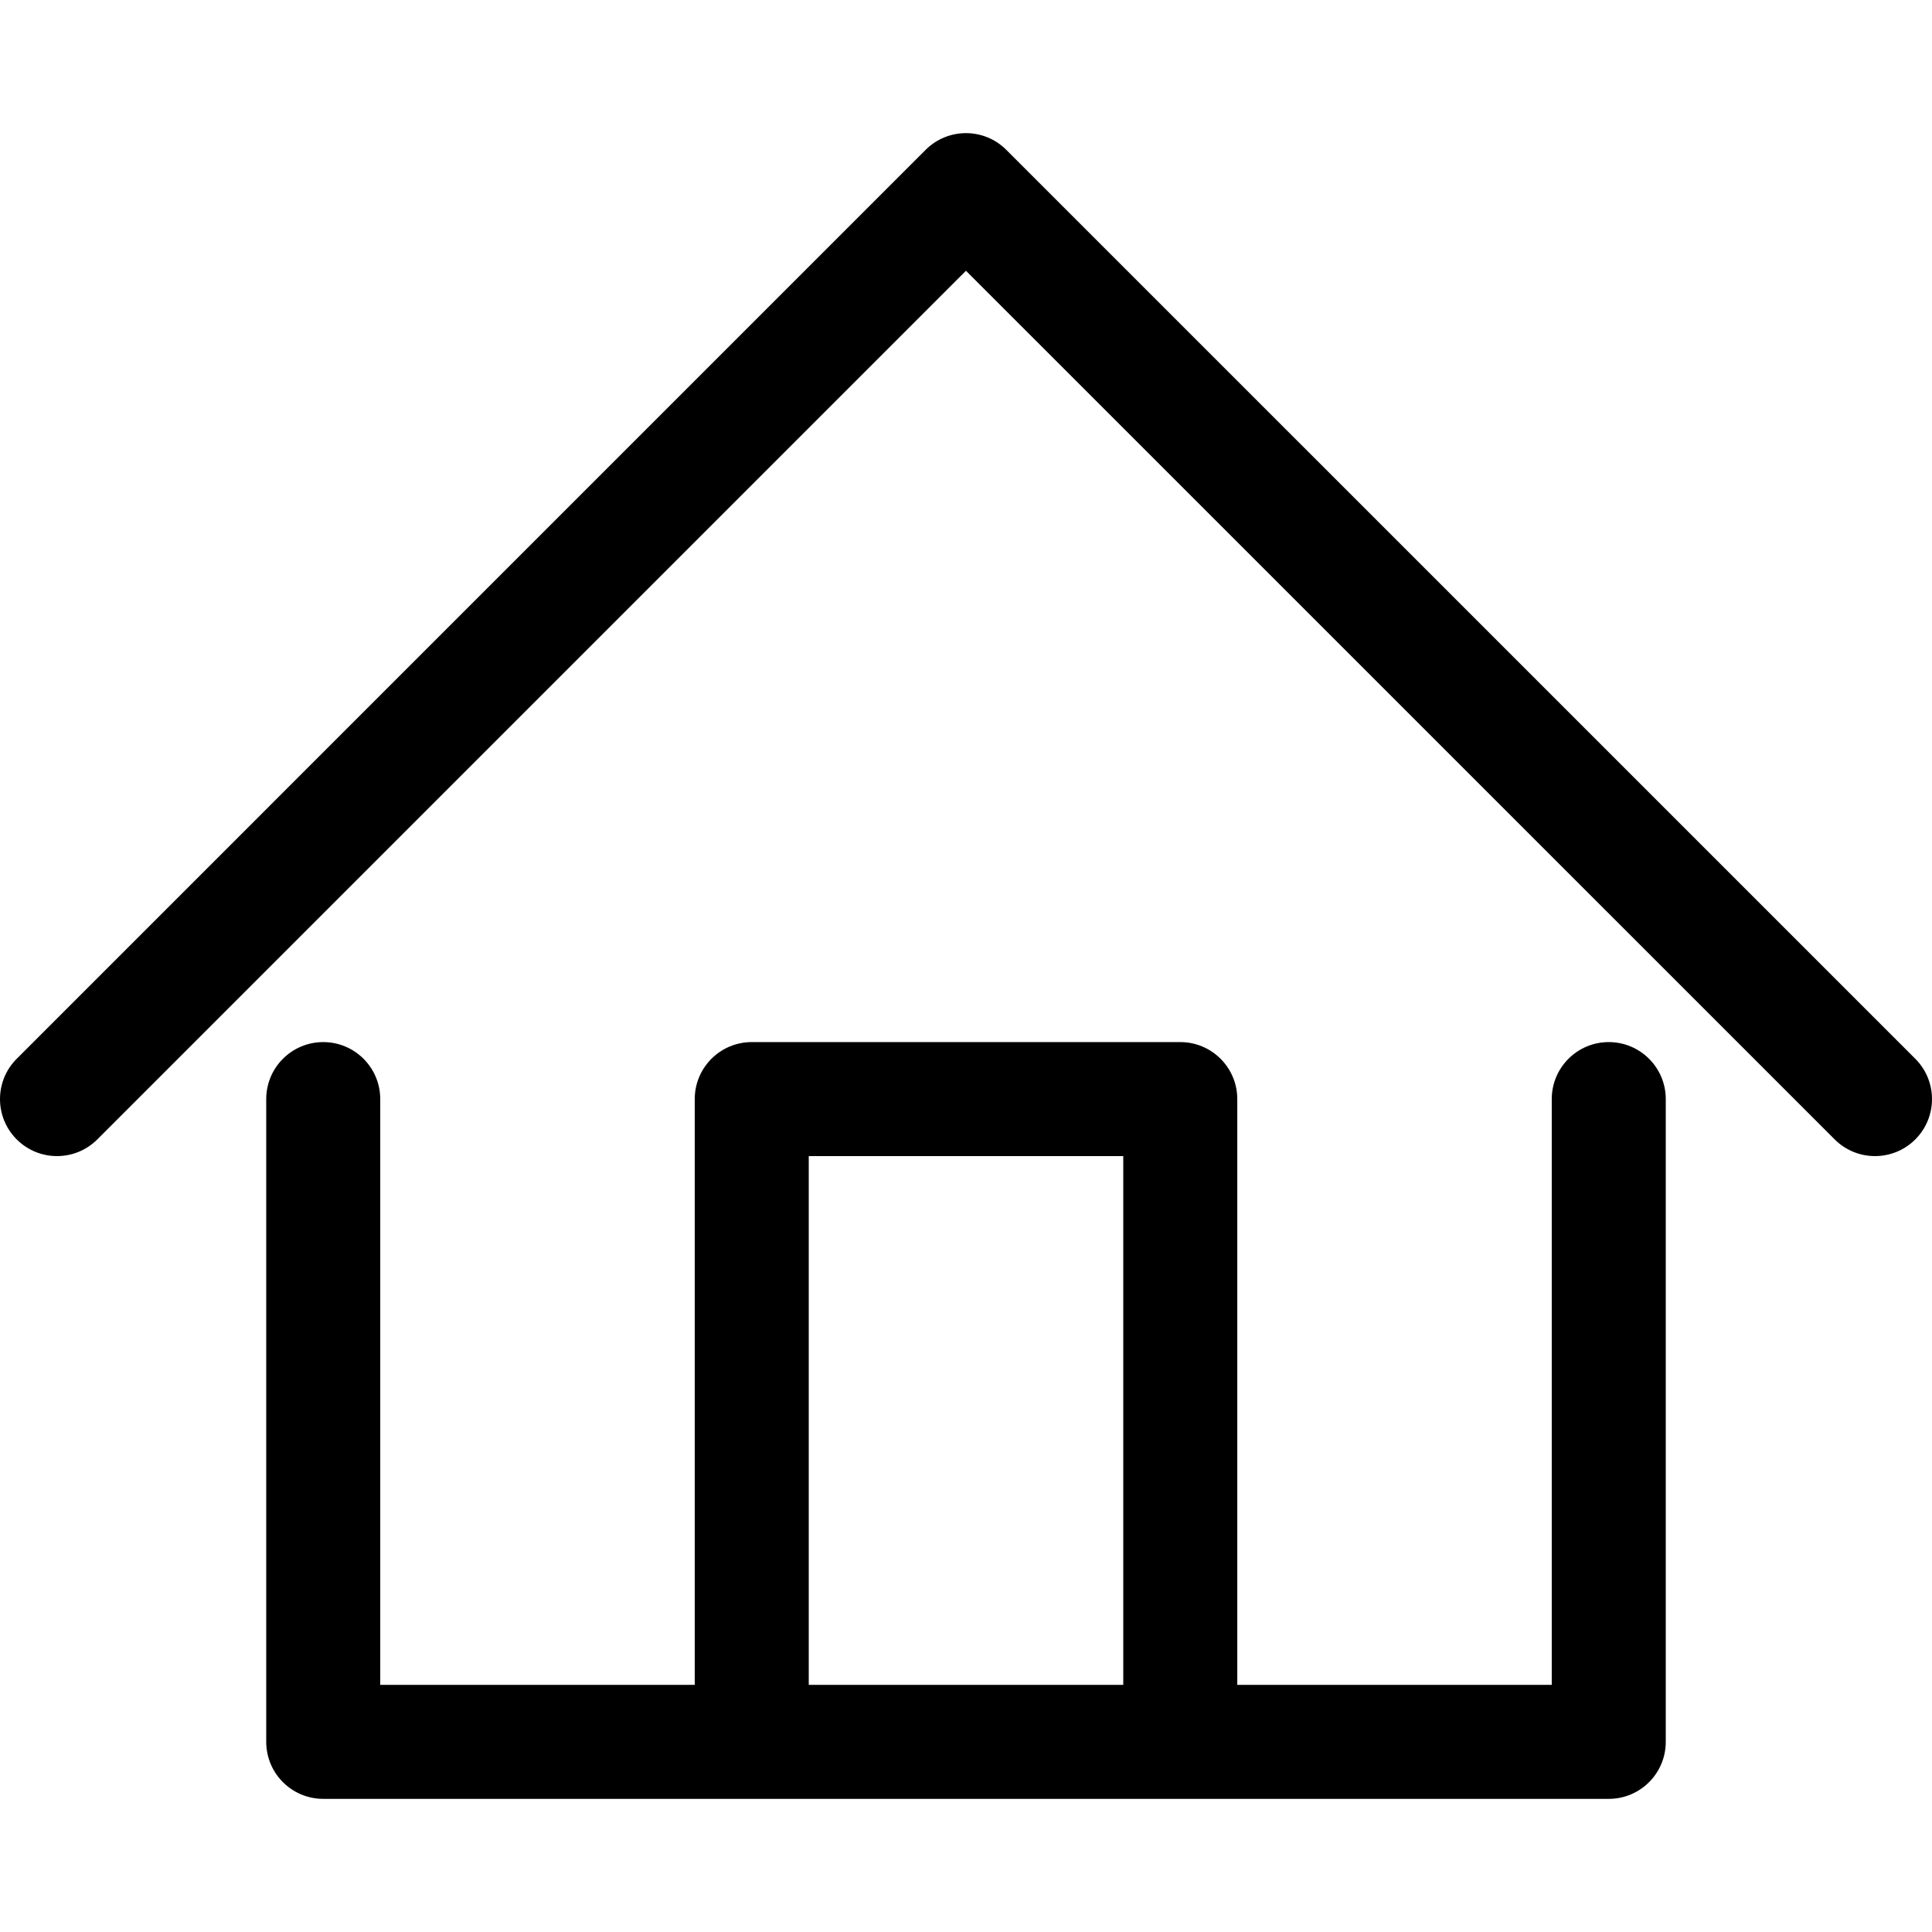
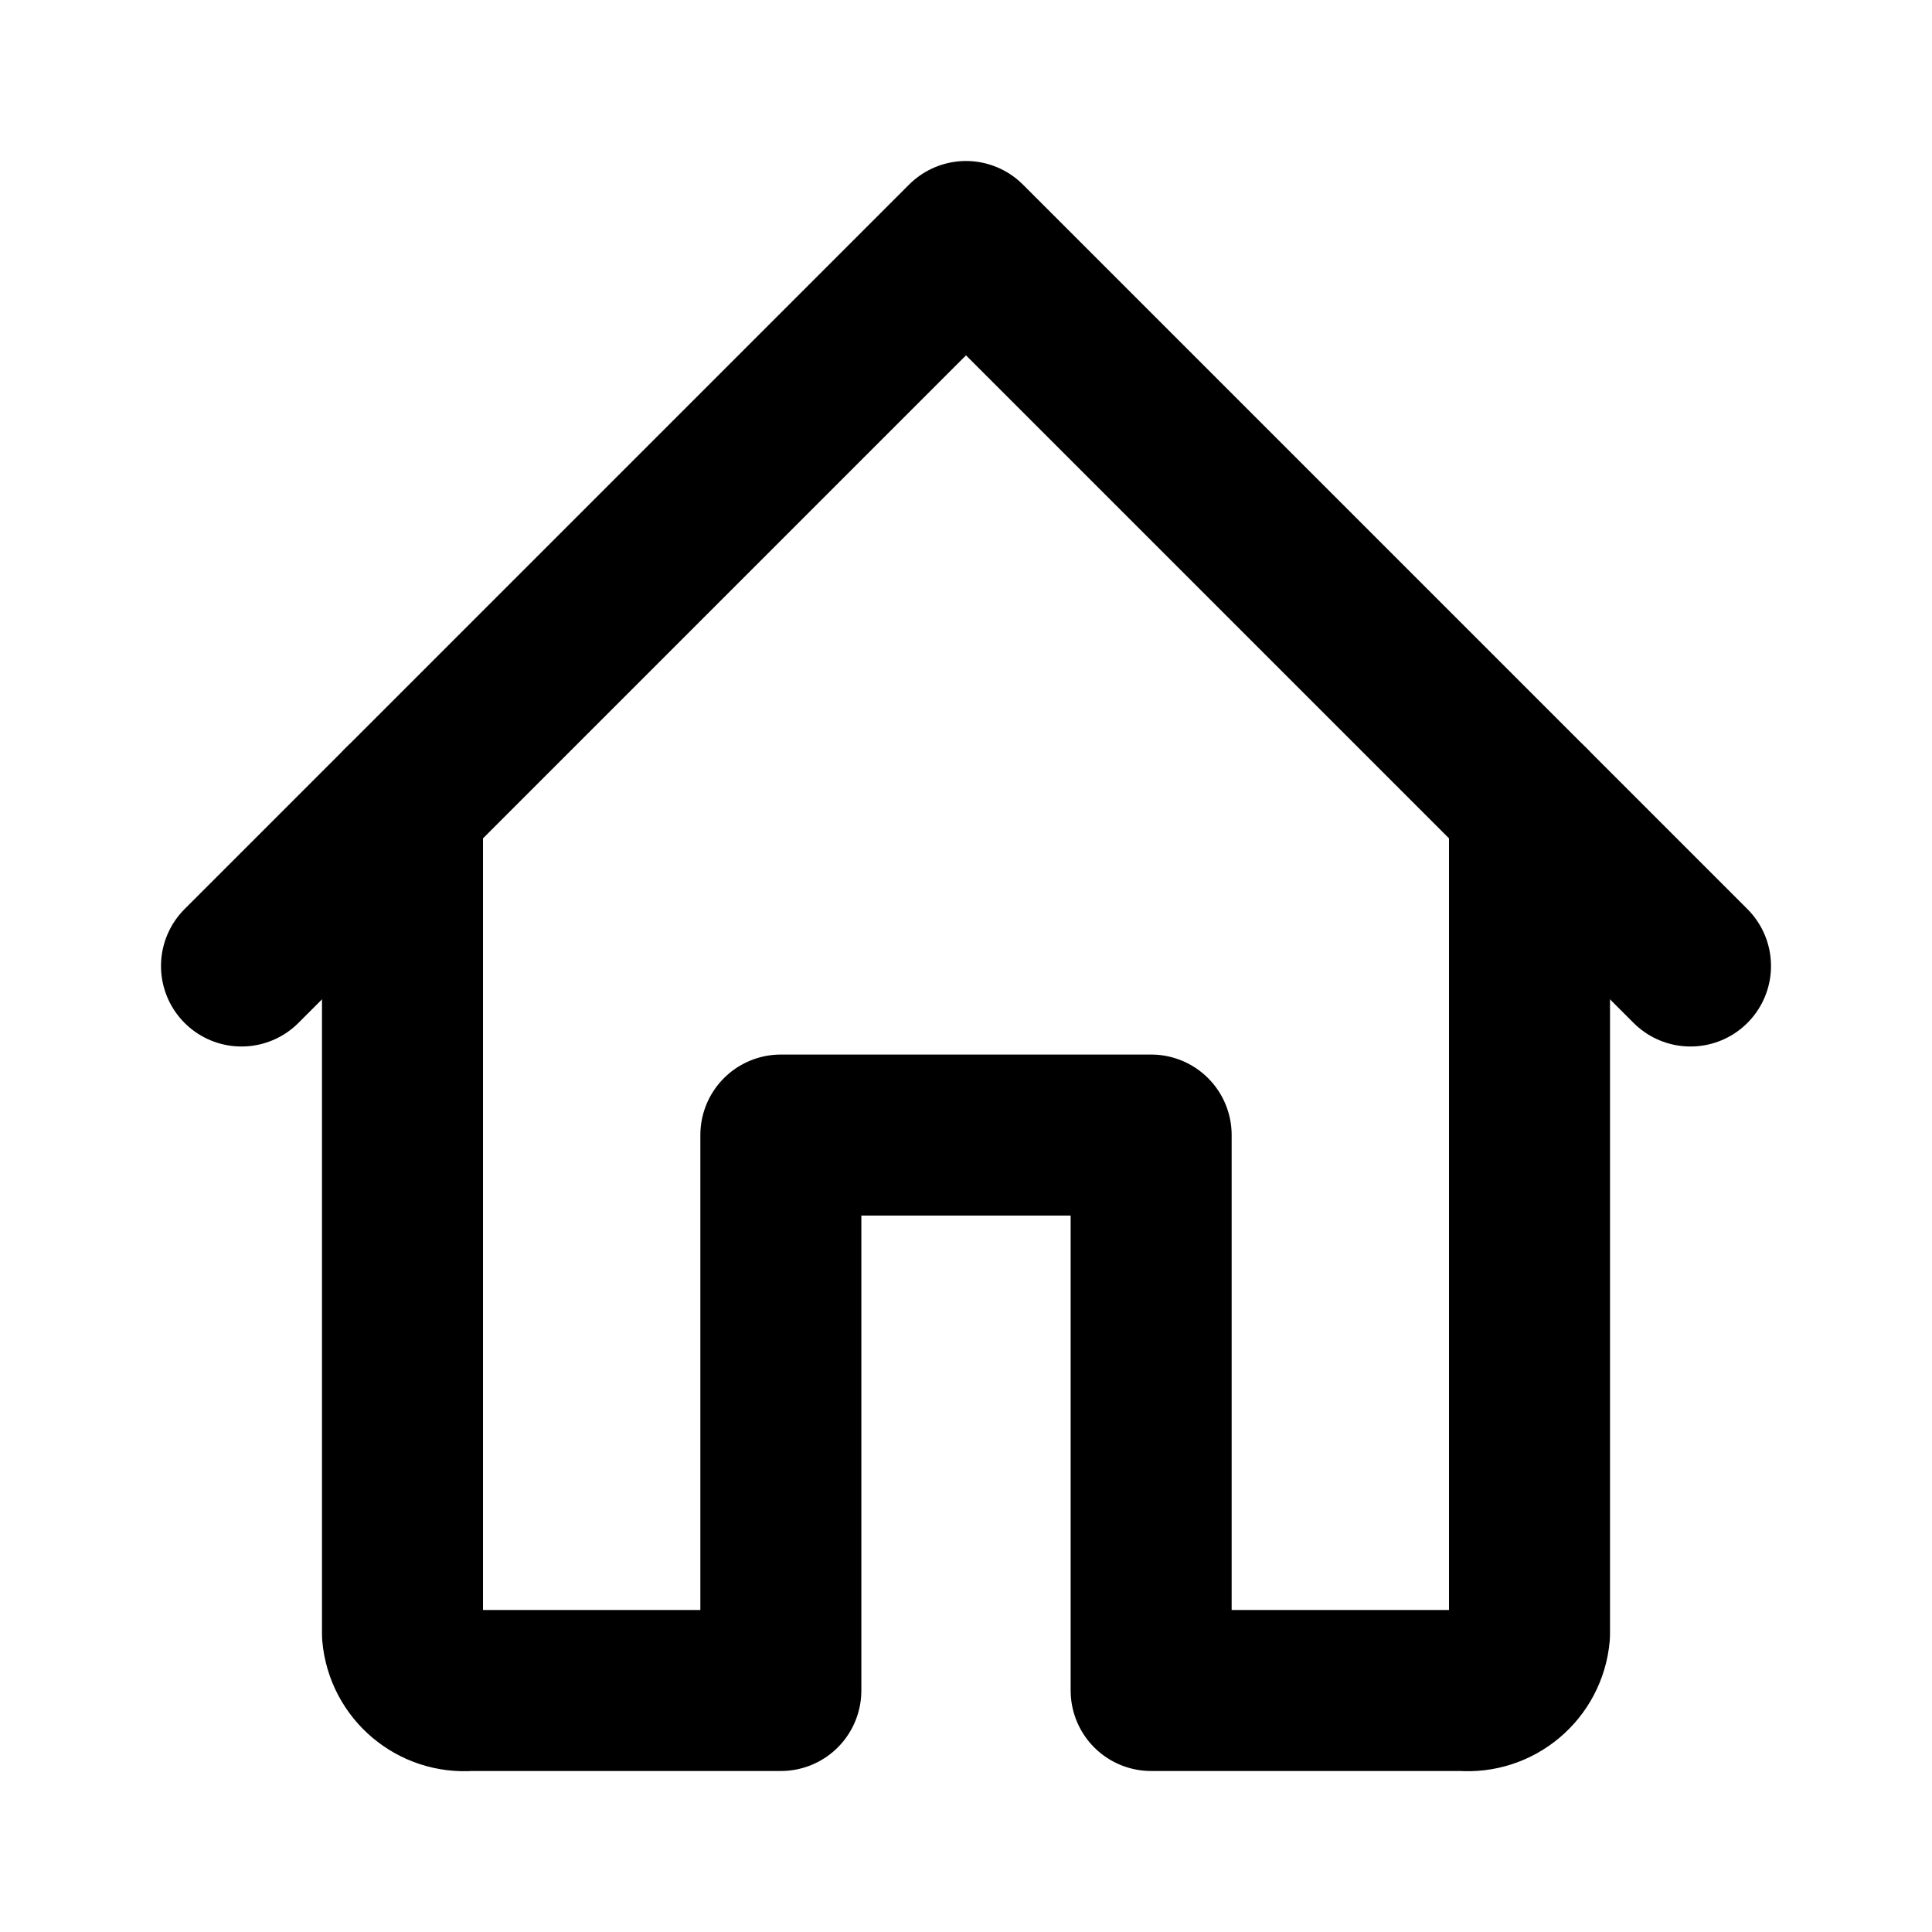
- <svg xmlns="http://www.w3.org/2000/svg" version="1.1" id="Capa_1" x="0px" y="0px" viewBox="0 0 254.182 254.182" style="enable-background:new 0 0 254.182 254.182;" xml:space="preserve">
-   <g>
-     <path d="M211.655,137.102c-4.143,0-7.5,3.358-7.5,7.5v77.064h-41.373v-77.064c0-4.142-3.357-7.5-7.5-7.5H98.903   c-4.143,0-7.5,3.358-7.5,7.5v77.064H50.026v-77.064c0-4.142-3.357-7.5-7.5-7.5c-4.143,0-7.5,3.358-7.5,7.5v84.564   c0,4.142,3.357,7.5,7.5,7.5h56.377h56.379h56.373c4.143,0,7.5-3.358,7.5-7.5v-84.564   C219.155,140.46,215.797,137.102,211.655,137.102z M106.403,221.666v-69.564h41.379v69.564H106.403z" />
-     <path d="M251.985,139.298L132.389,19.712c-2.928-2.929-7.677-2.928-10.607,0L2.197,139.298c-2.929,2.929-2.929,7.678,0,10.606   c2.93,2.929,7.678,2.929,10.607,0L127.086,35.622l114.293,114.283c1.464,1.464,3.384,2.196,5.303,2.196   c1.919,0,3.839-0.732,5.304-2.197C254.914,146.976,254.914,142.227,251.985,139.298z" />
-   </g>
-   <g>
- </g>
-   <g>
- </g>
-   <g>
- </g>
-   <g>
- </g>
-   <g>
- </g>
-   <g>
- </g>
-   <g>
- </g>
-   <g>
- </g>
-   <g>
- </g>
-   <g>
- </g>
-   <g>
- </g>
-   <g>
- </g>
-   <g>
- </g>
-   <g>
- </g>
-   <g>
- </g>
+ <svg xmlns="http://www.w3.org/2000/svg" id="home" viewBox="0 0 24 24" class="icon line" width="48" height="48">
+   <polyline id="primary" points="21 12 12 3 3 12" style="fill: none; stroke: rgb(0, 0, 0); stroke-linecap: round; stroke-linejoin: round; stroke-width: 2;" />
+   <path id="primary-2" data-name="primary" d="M19,10V20.3a.77.77,0,0,1-.83.7H14.3V14.1H9.7V21H5.83A.77.77,0,0,1,5,20.3V10" style="fill: none; stroke: rgb(0, 0, 0); stroke-linecap: round; stroke-linejoin: round; stroke-width: 2;" />
</svg>
